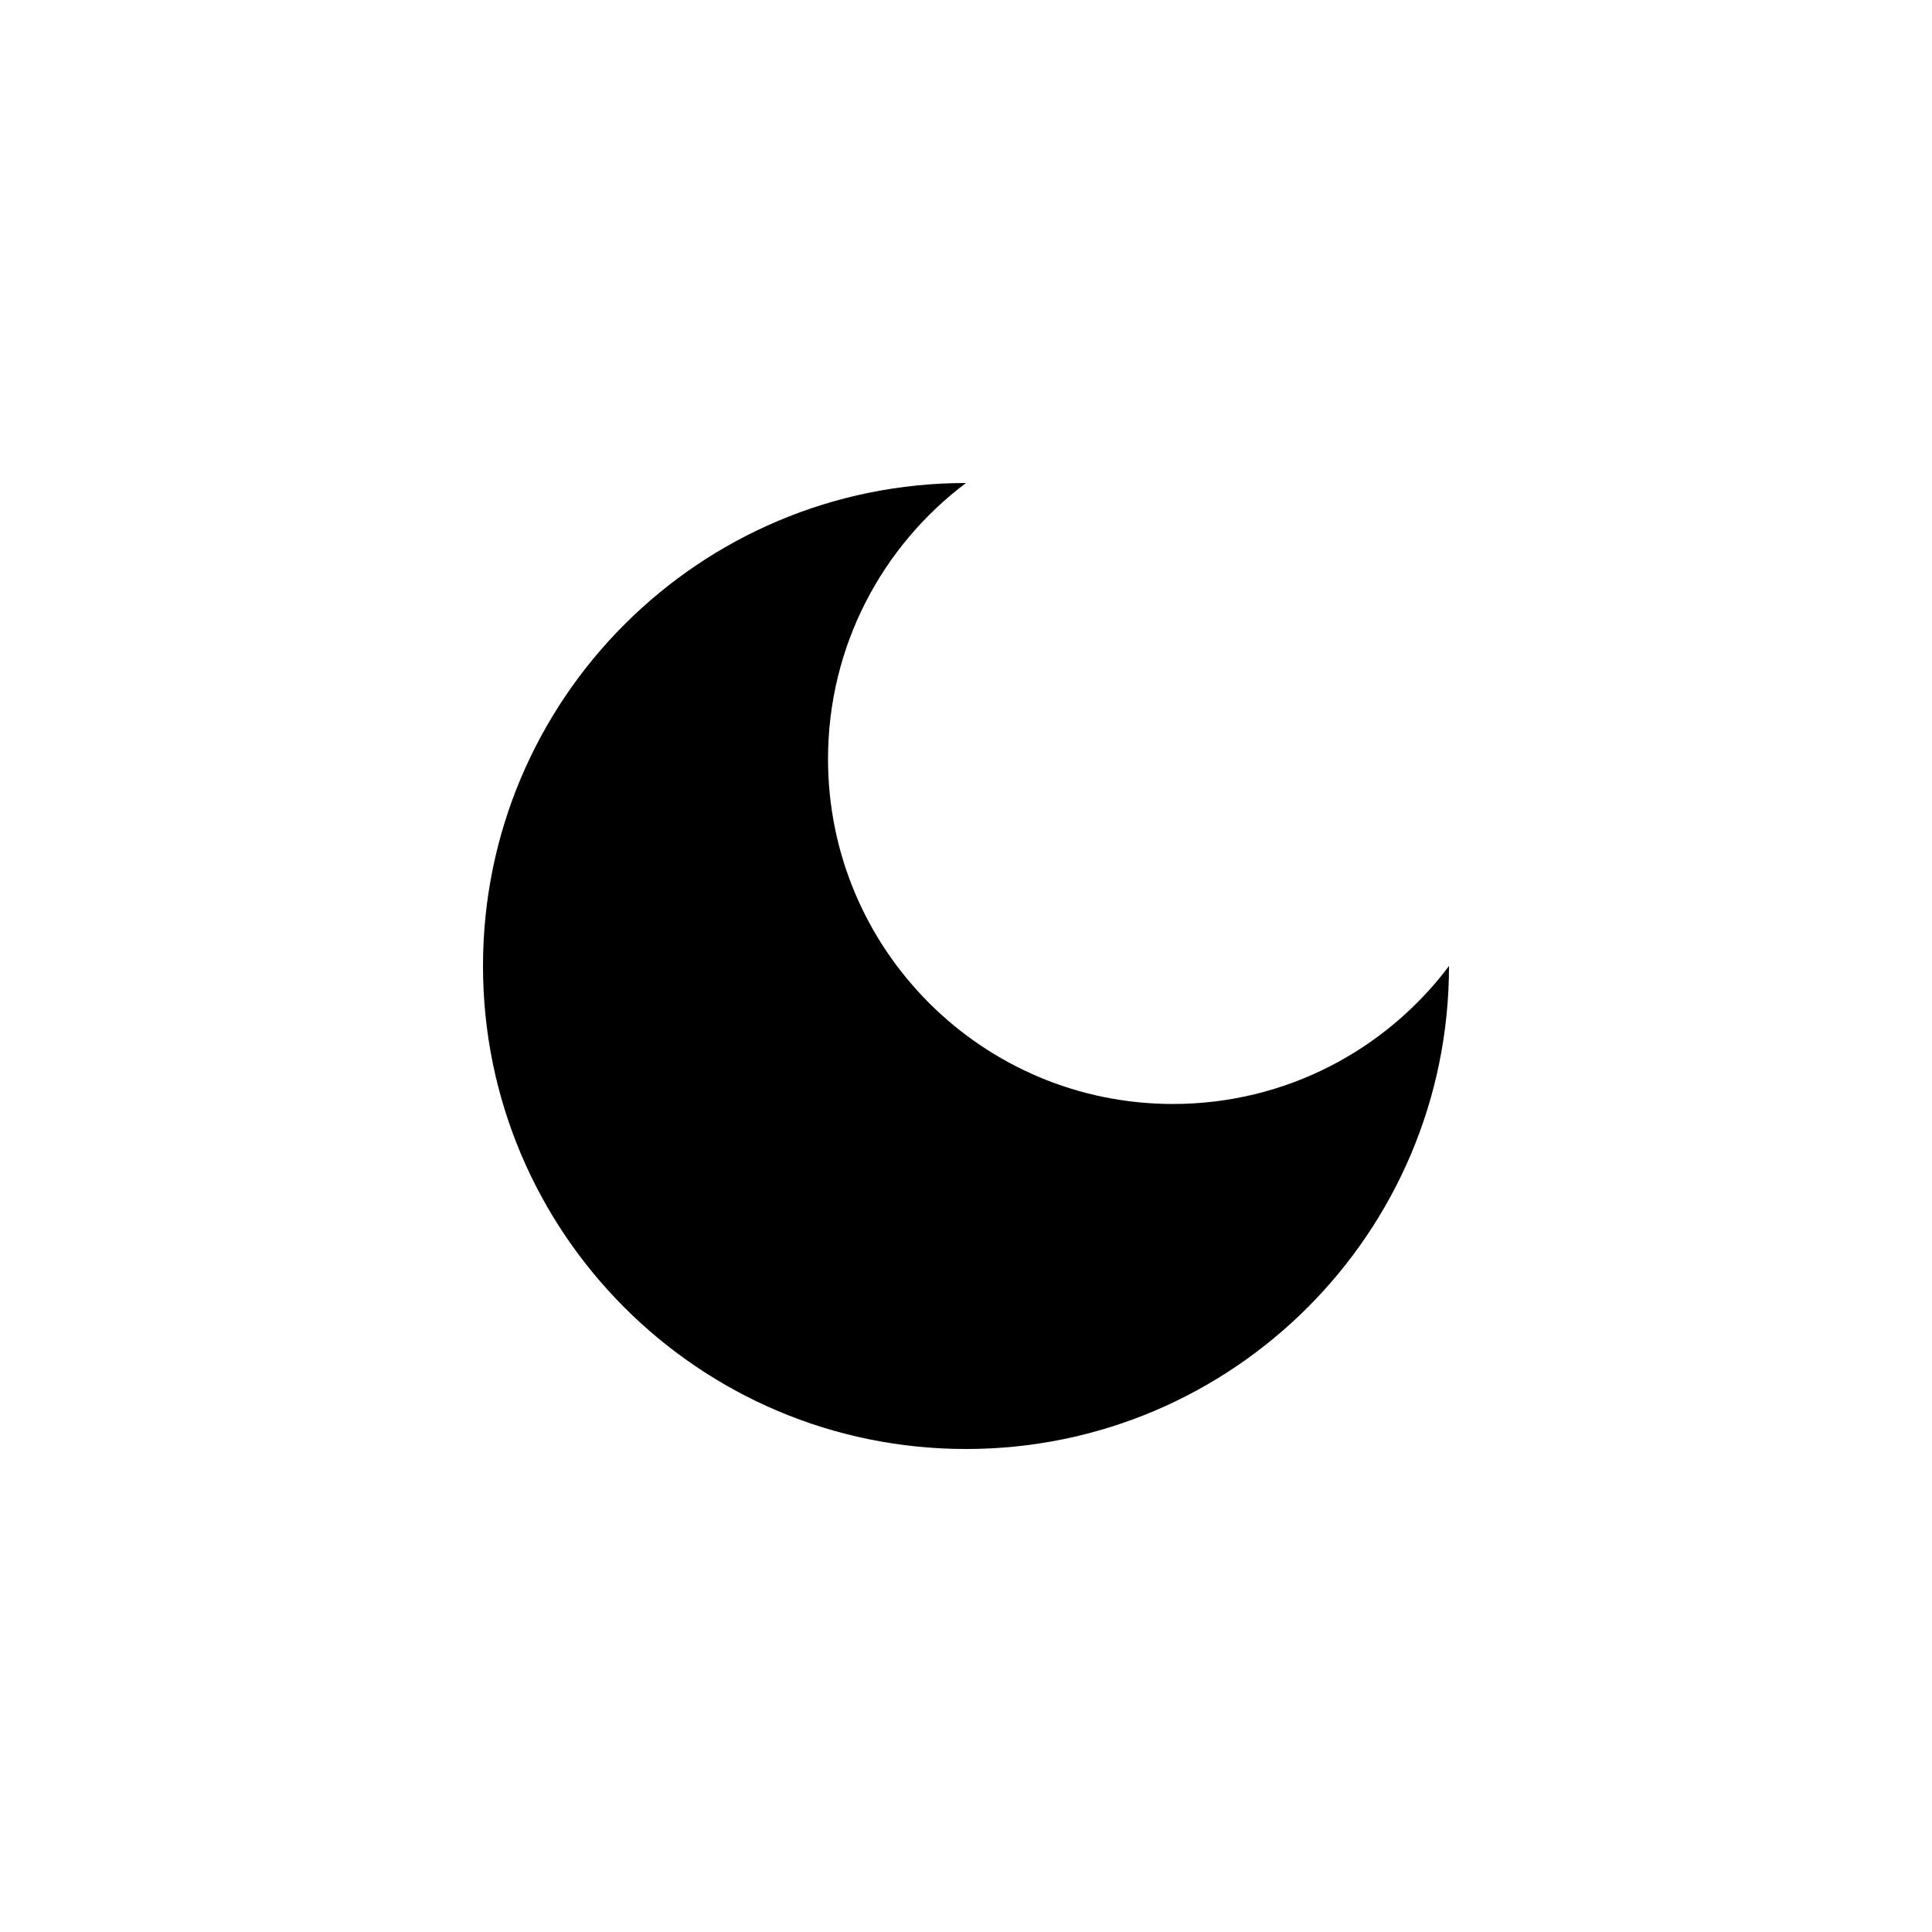
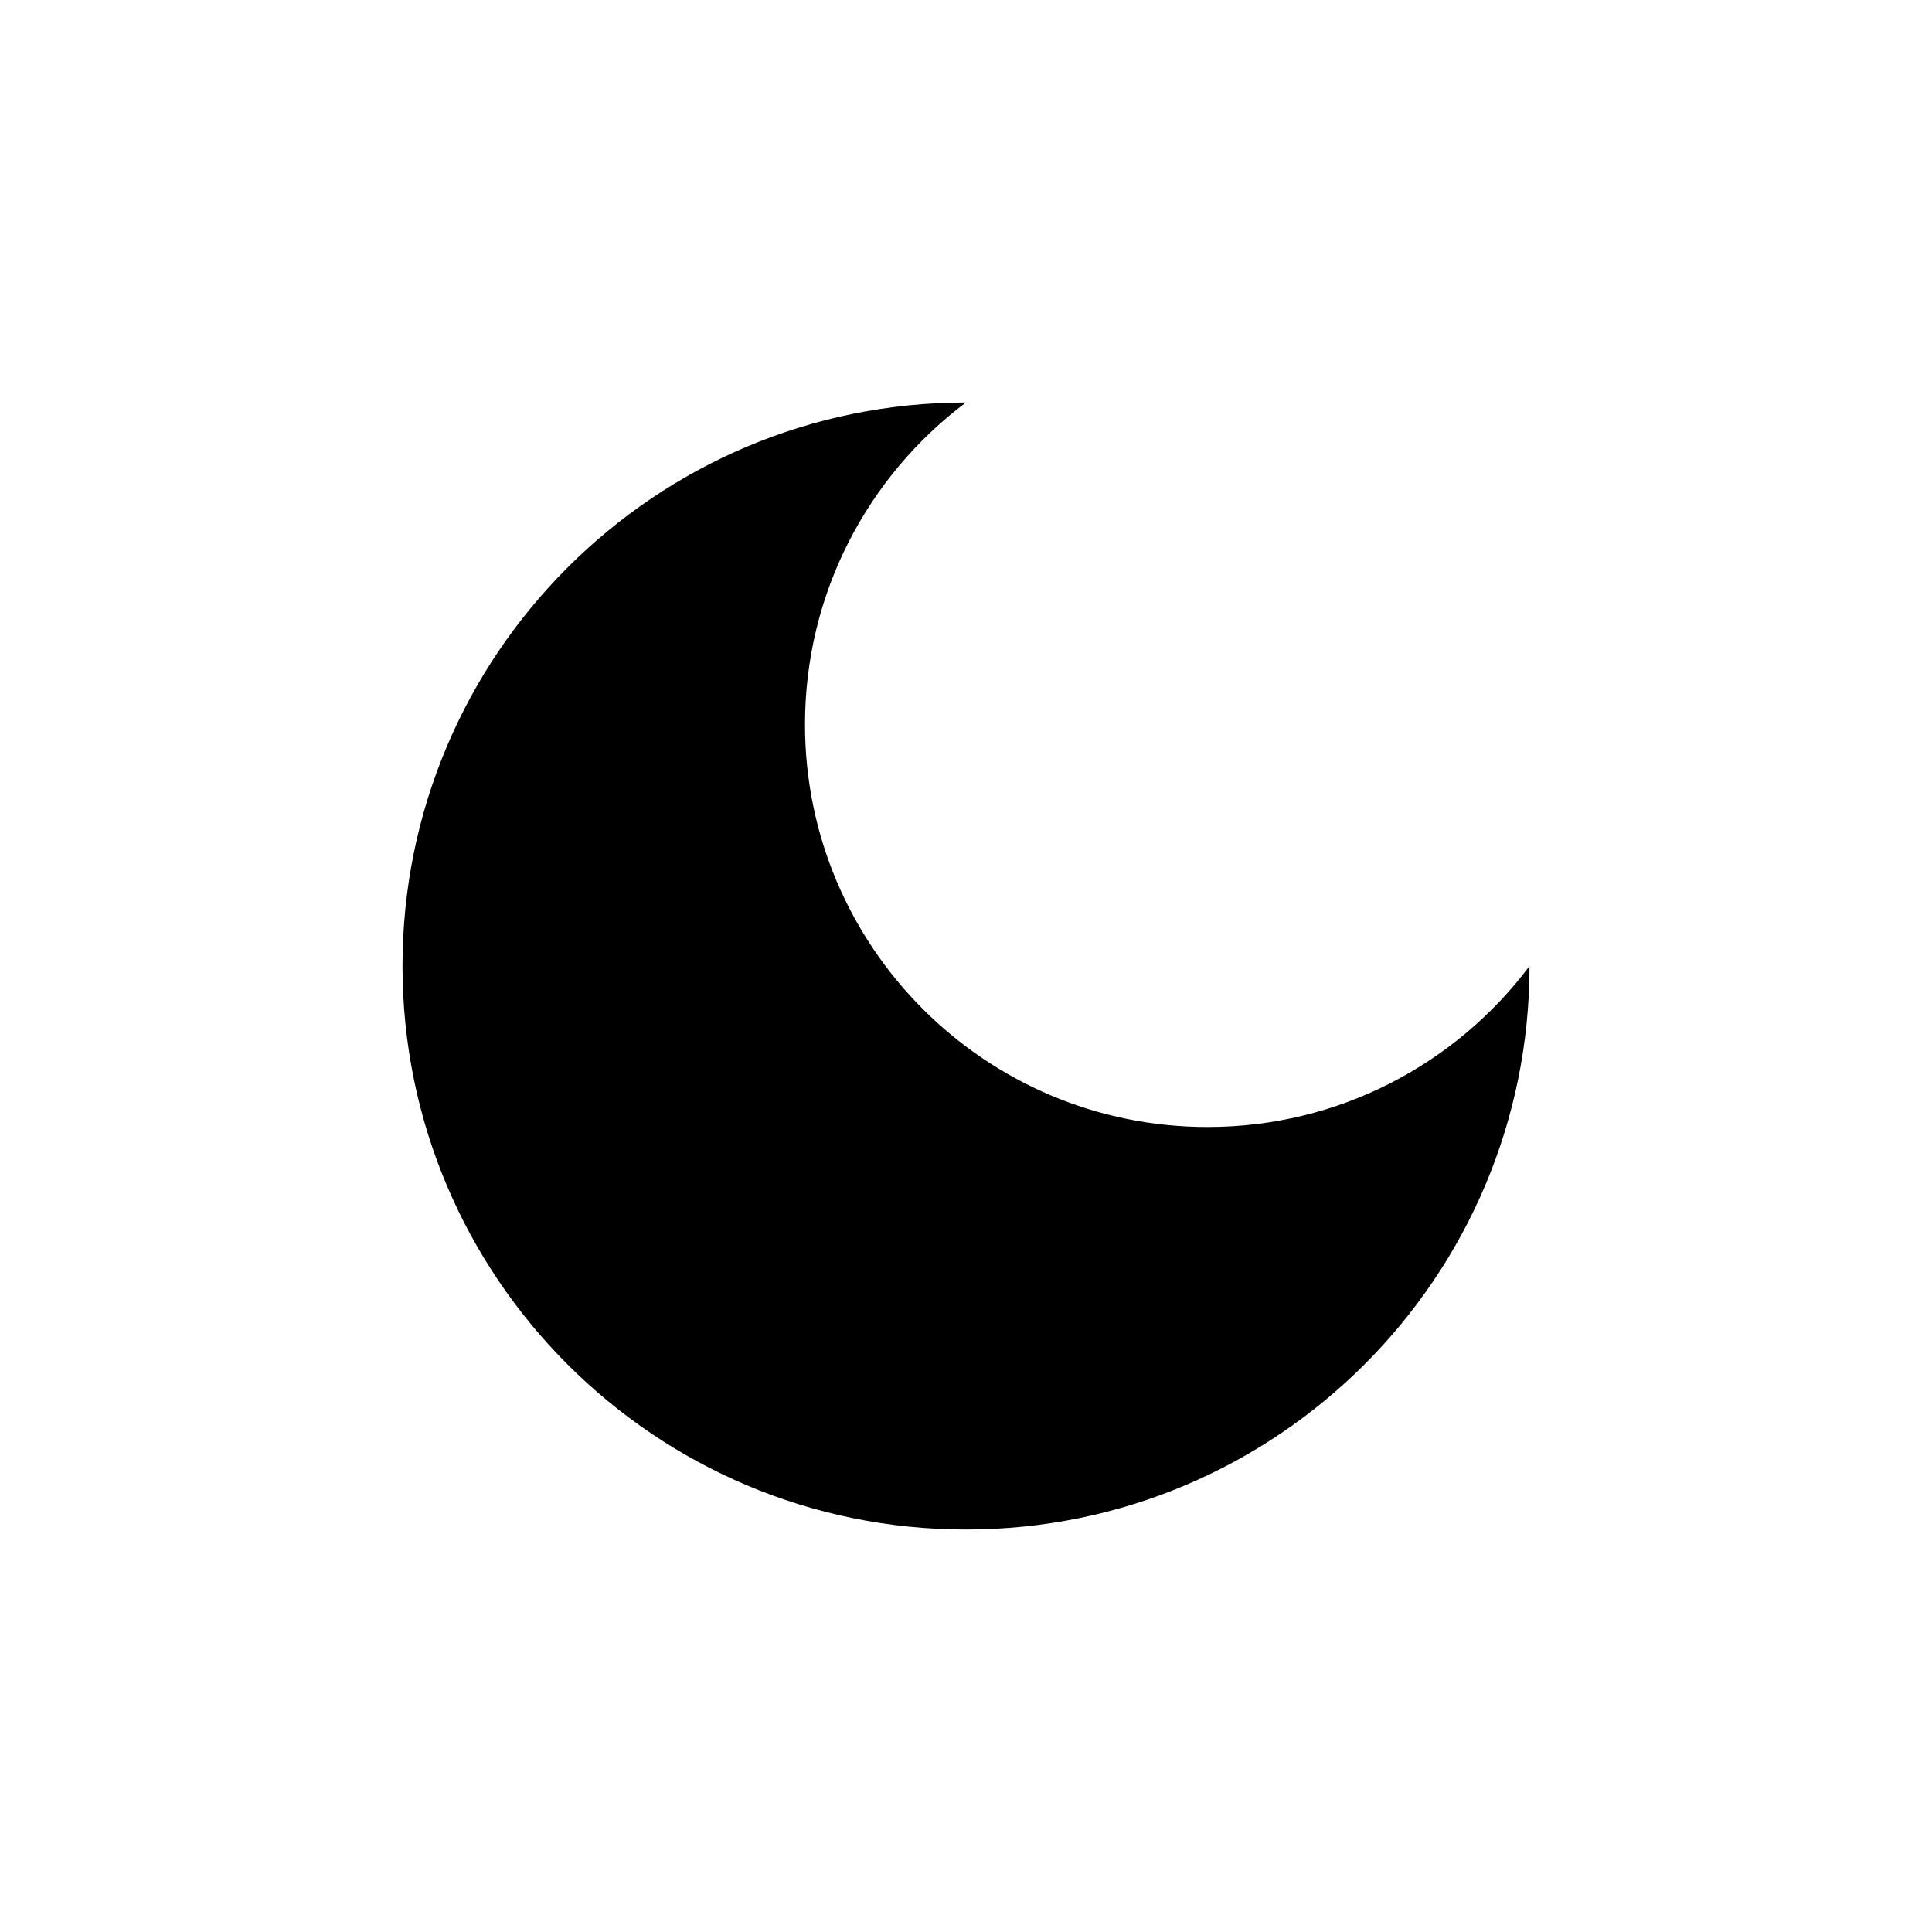
<svg xmlns="http://www.w3.org/2000/svg" width="24" height="24" viewBox="0 0 24 24">
-   <path fill-rule="evenodd" clip-rule="evenodd" d="M18 12C17.218 13.041 15.973 13.714 14.571 13.714C12.204 13.714 10.286 11.796 10.286 9.429C10.286 8.027 10.959 6.782 12 6C8.686 6 6 8.686 6 12C6 15.314 8.686 18 12 18C15.314 18 18 15.314 18 12Z" fill="current-color" />
+   <path fill-rule="evenodd" clip-rule="evenodd" d="M19 12.001C18.088 13.215 16.636 14 15 14C12.239 14 10 11.761 10 9C10 7.364 10.785 5.912 11.999 5C8.134 5 5 8.134 5 12C5 15.866 8.134 19 12 19C15.866 19 19 15.866 19 12.001Z" fill="current-color" />
</svg>
